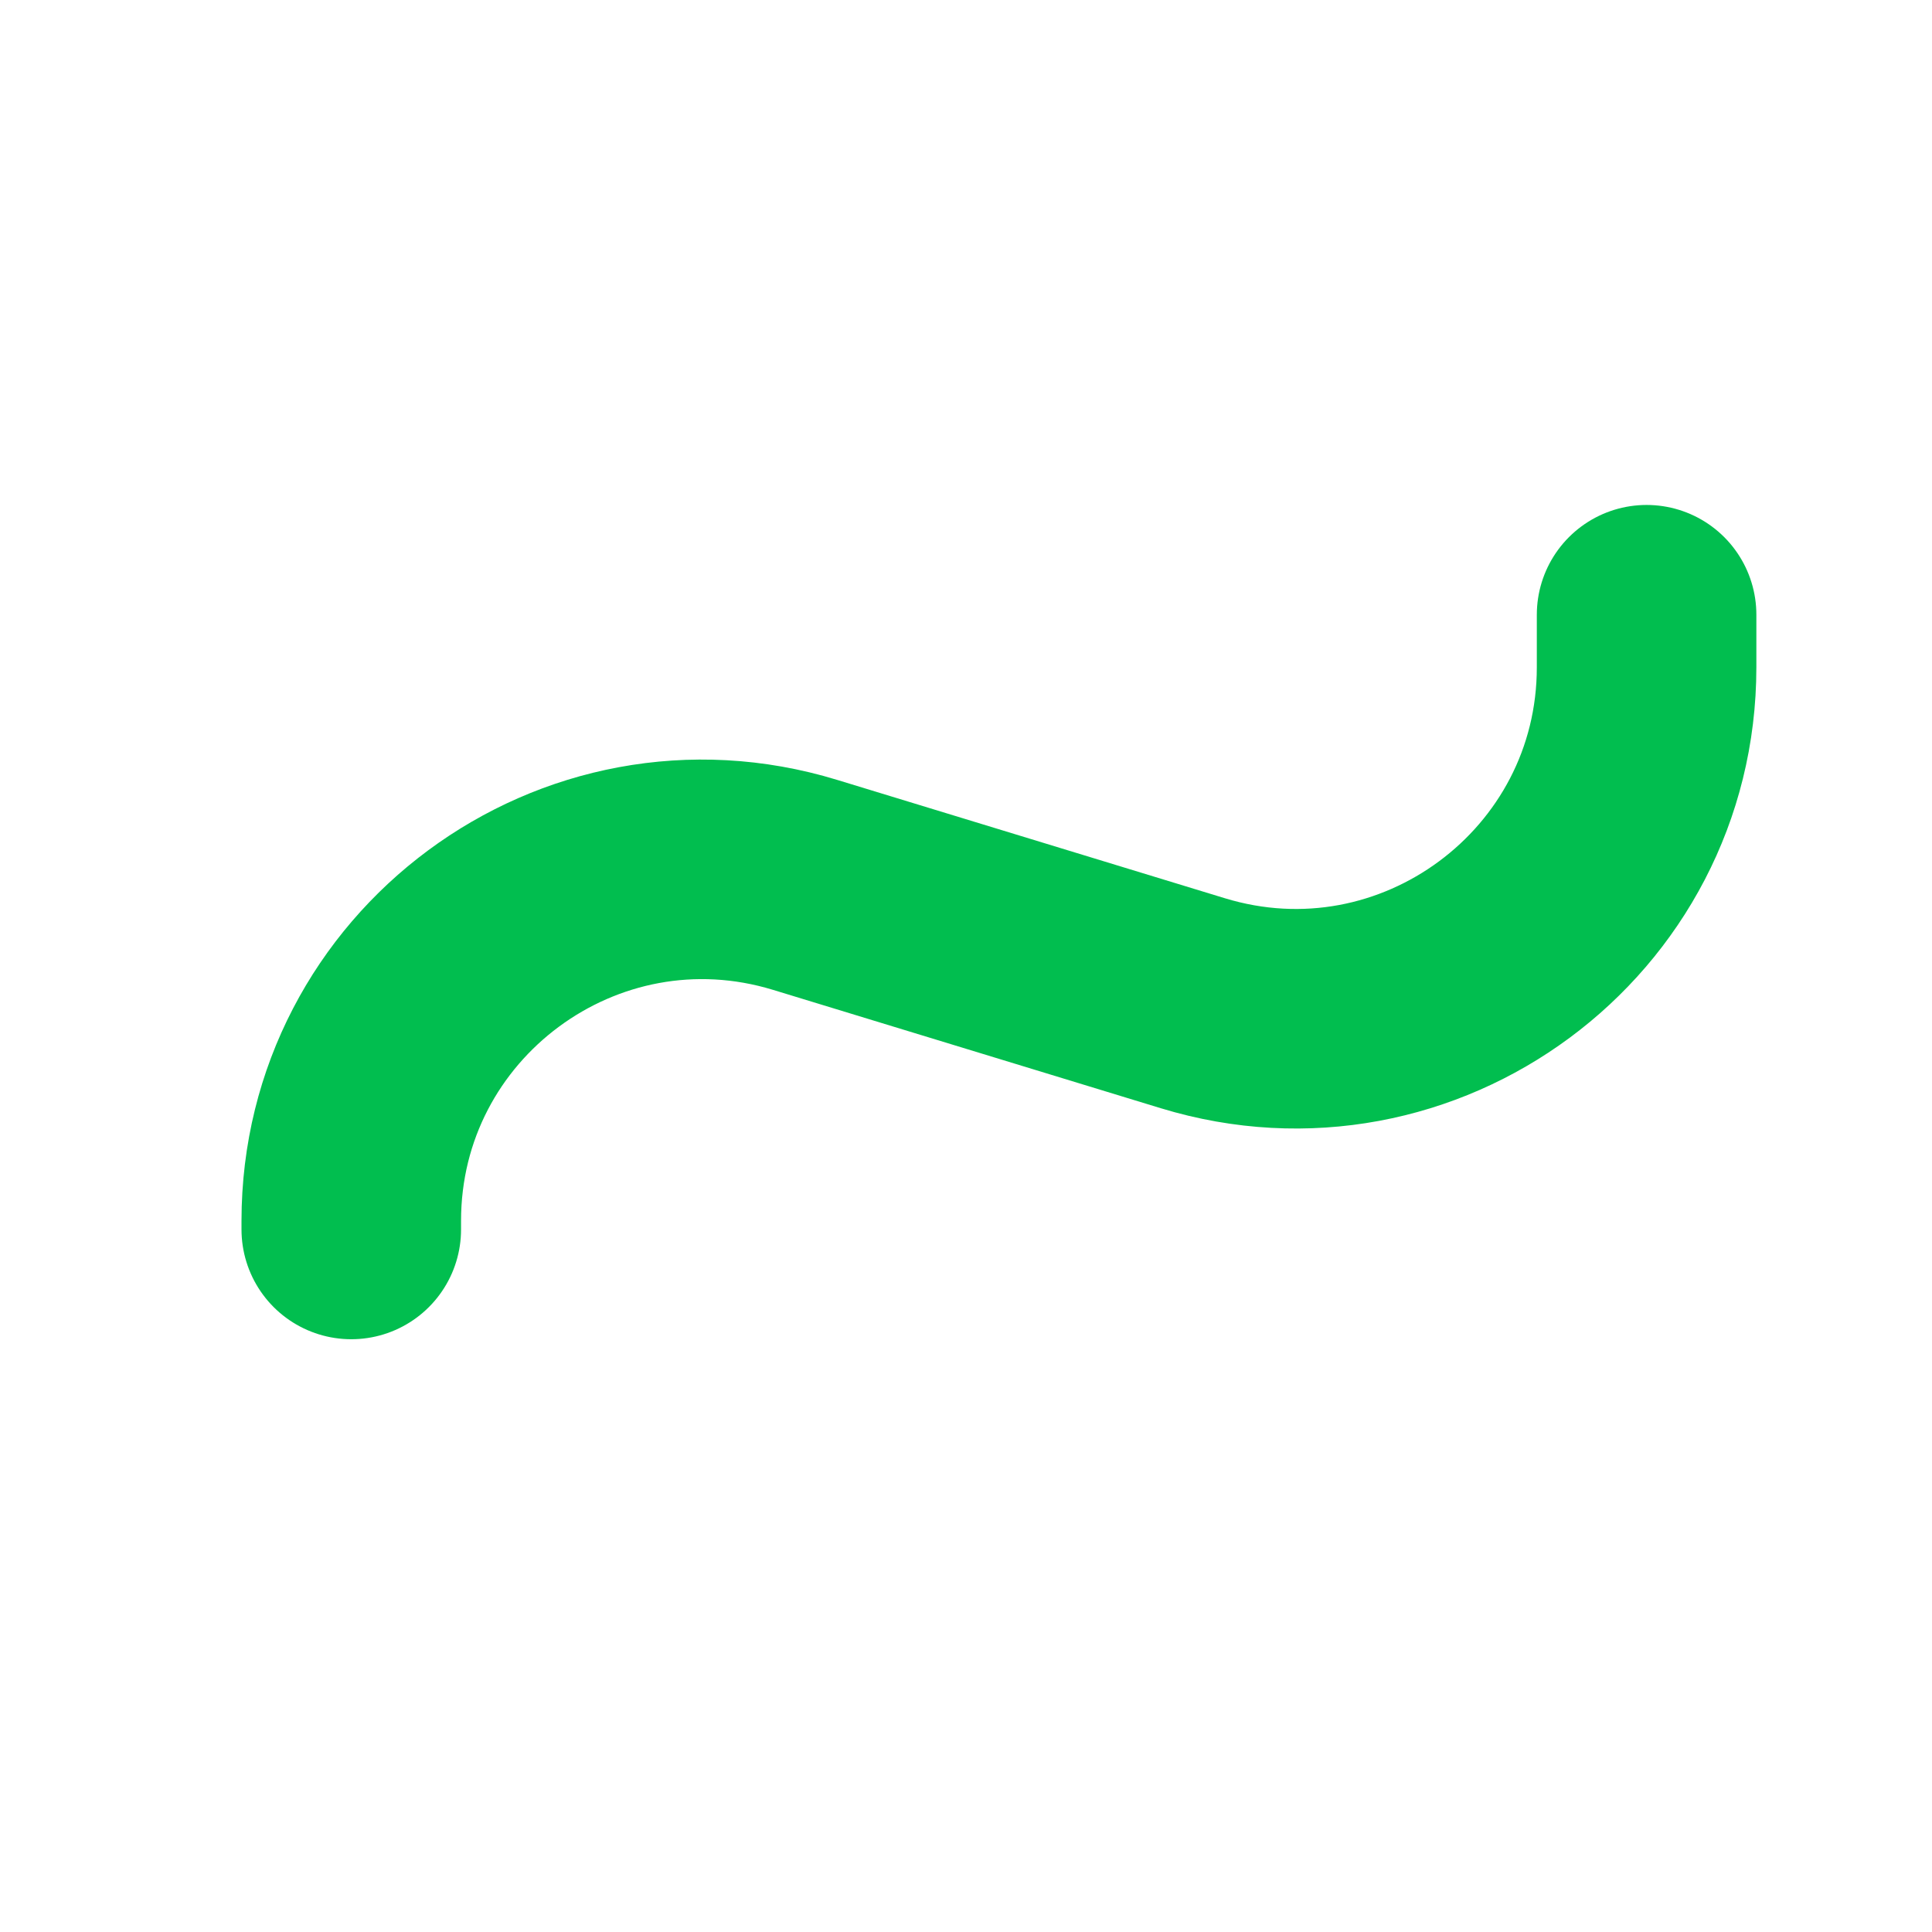
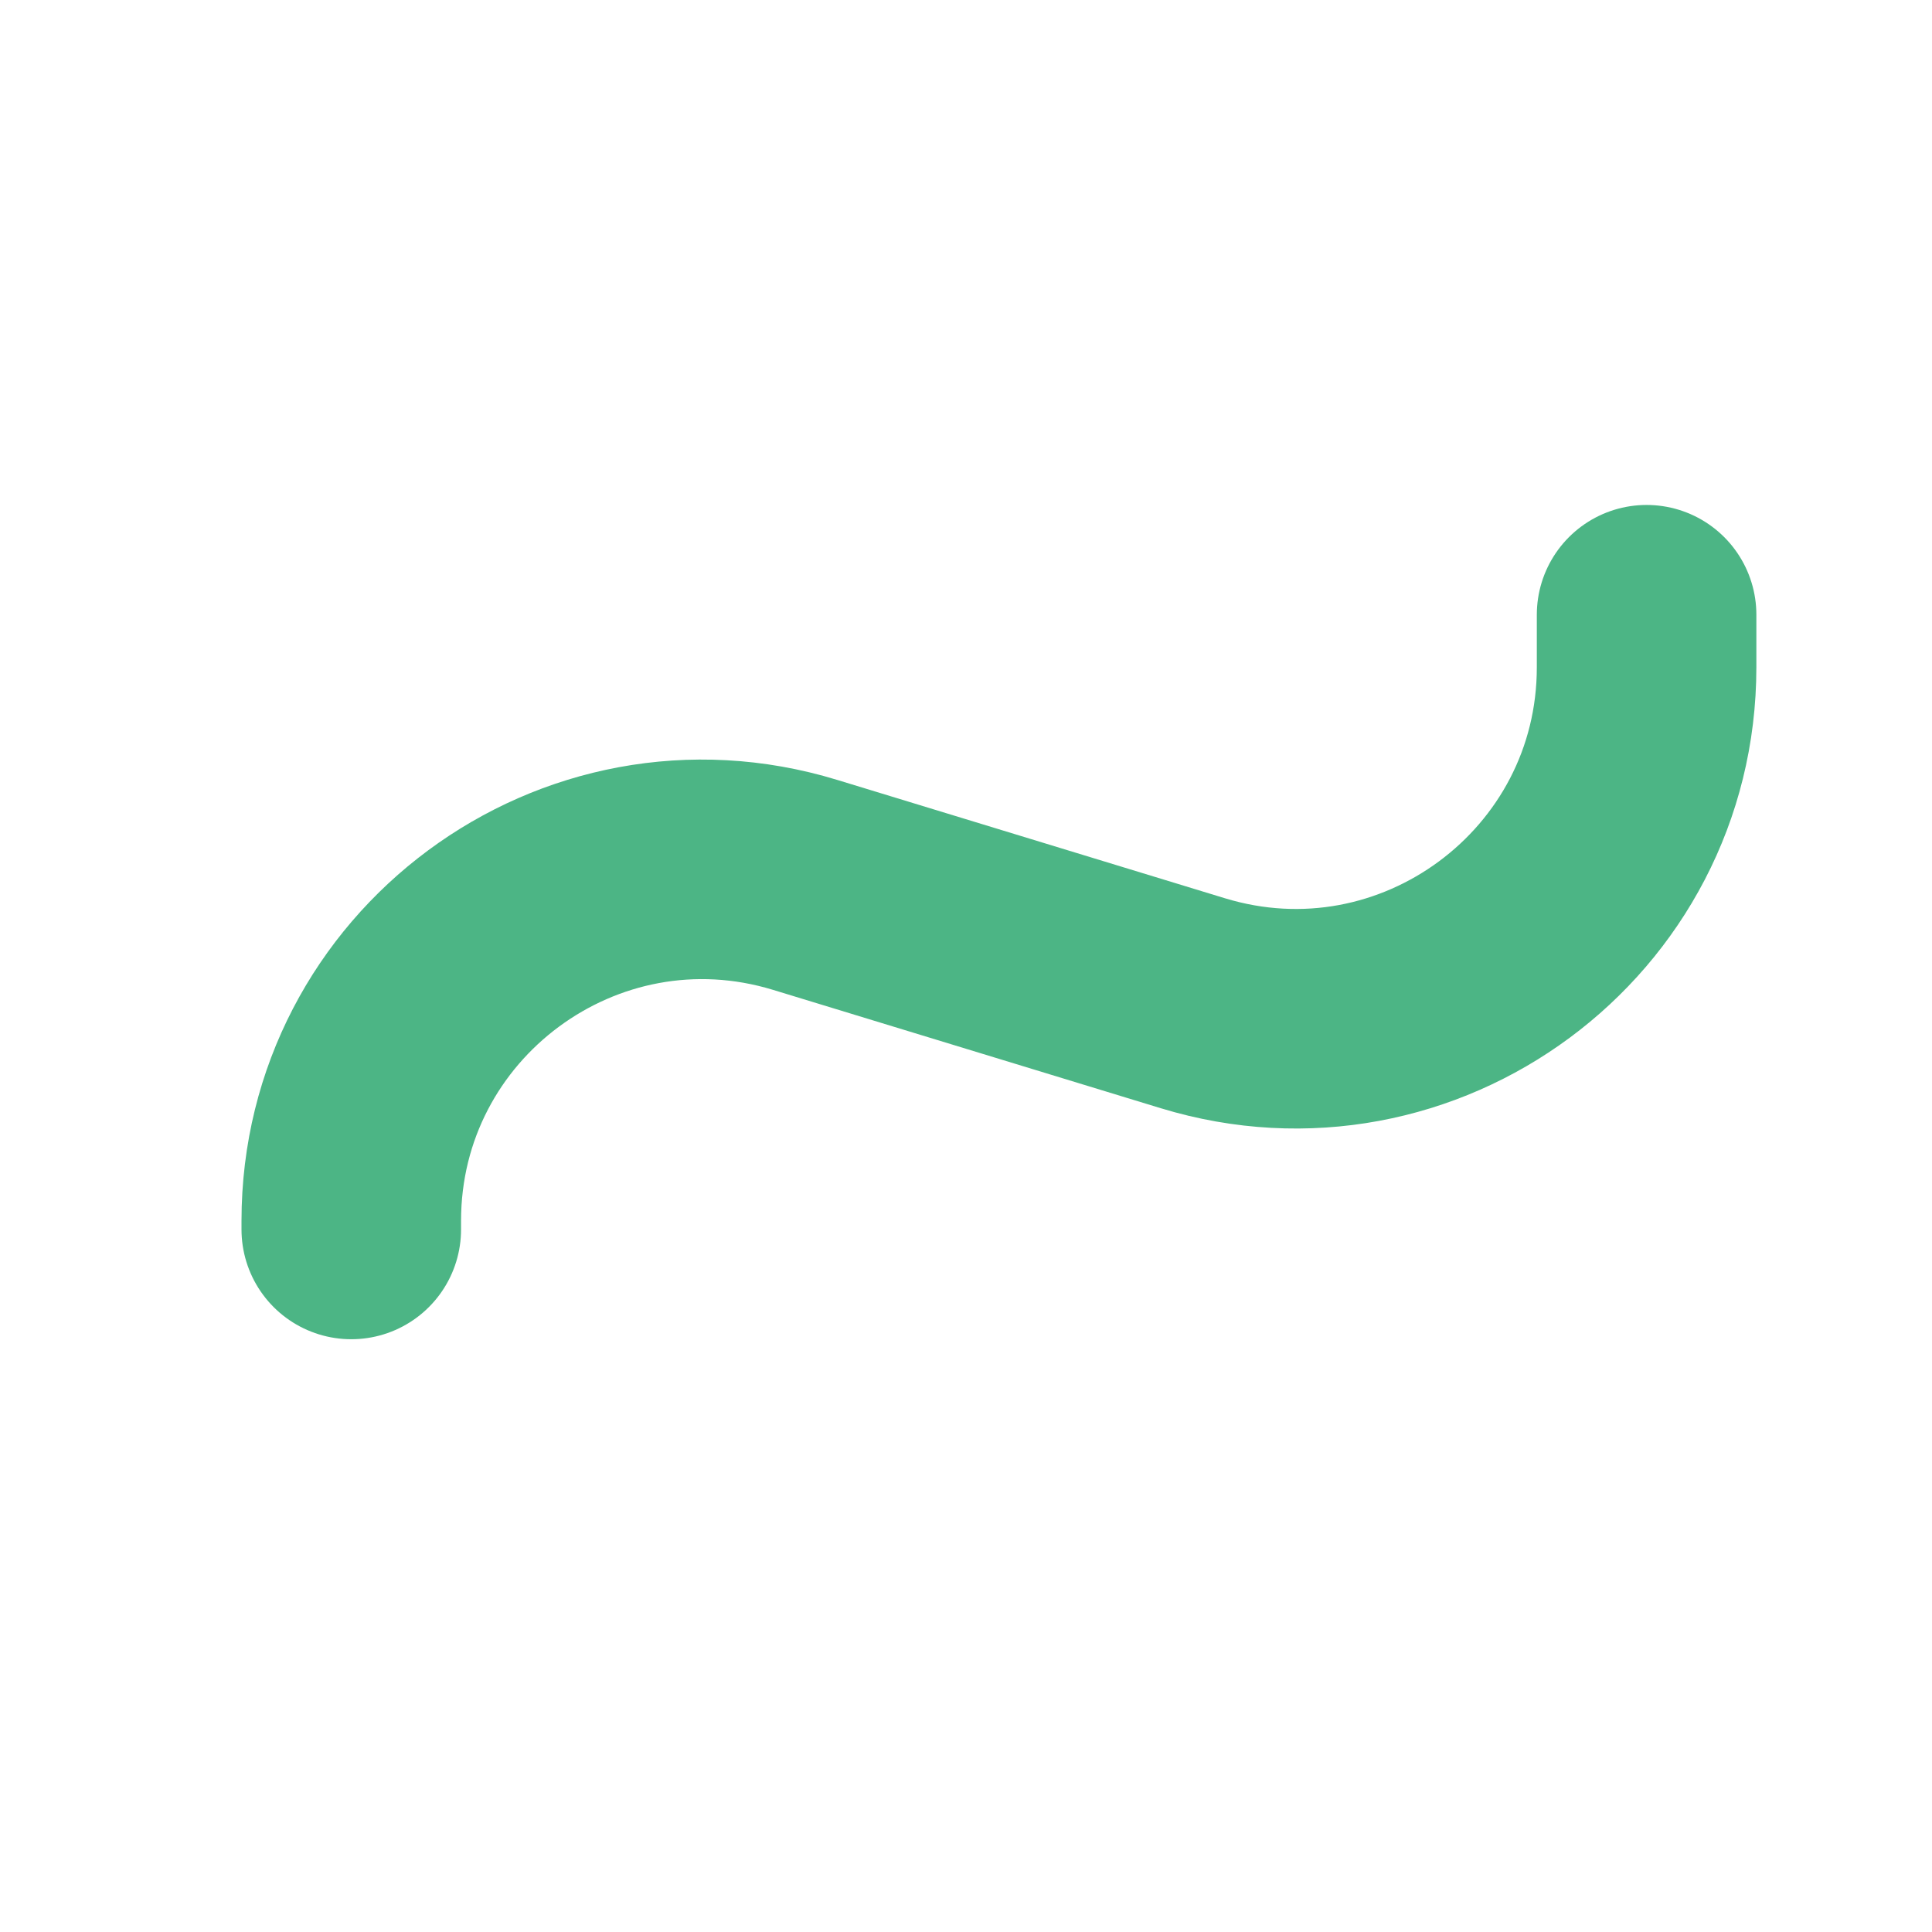
<svg xmlns="http://www.w3.org/2000/svg" width="22" height="22" viewBox="0 0 22 22" fill="none">
-   <path d="M4 14V13.902C4 11.215 6.597 9.292 9.167 10.076L13.583 11.424C16.153 12.208 18.75 10.285 18.75 7.598V7" stroke="#01BE4F" stroke-width="2.5" stroke-linecap="round" />
+   <path d="M4 14V13.902C4 11.215 6.597 9.292 9.167 10.076L13.583 11.424C16.153 12.208 18.75 10.285 18.75 7.598V7" stroke="#4cb585" stroke-width="2.5" stroke-linecap="round" />
</svg>
